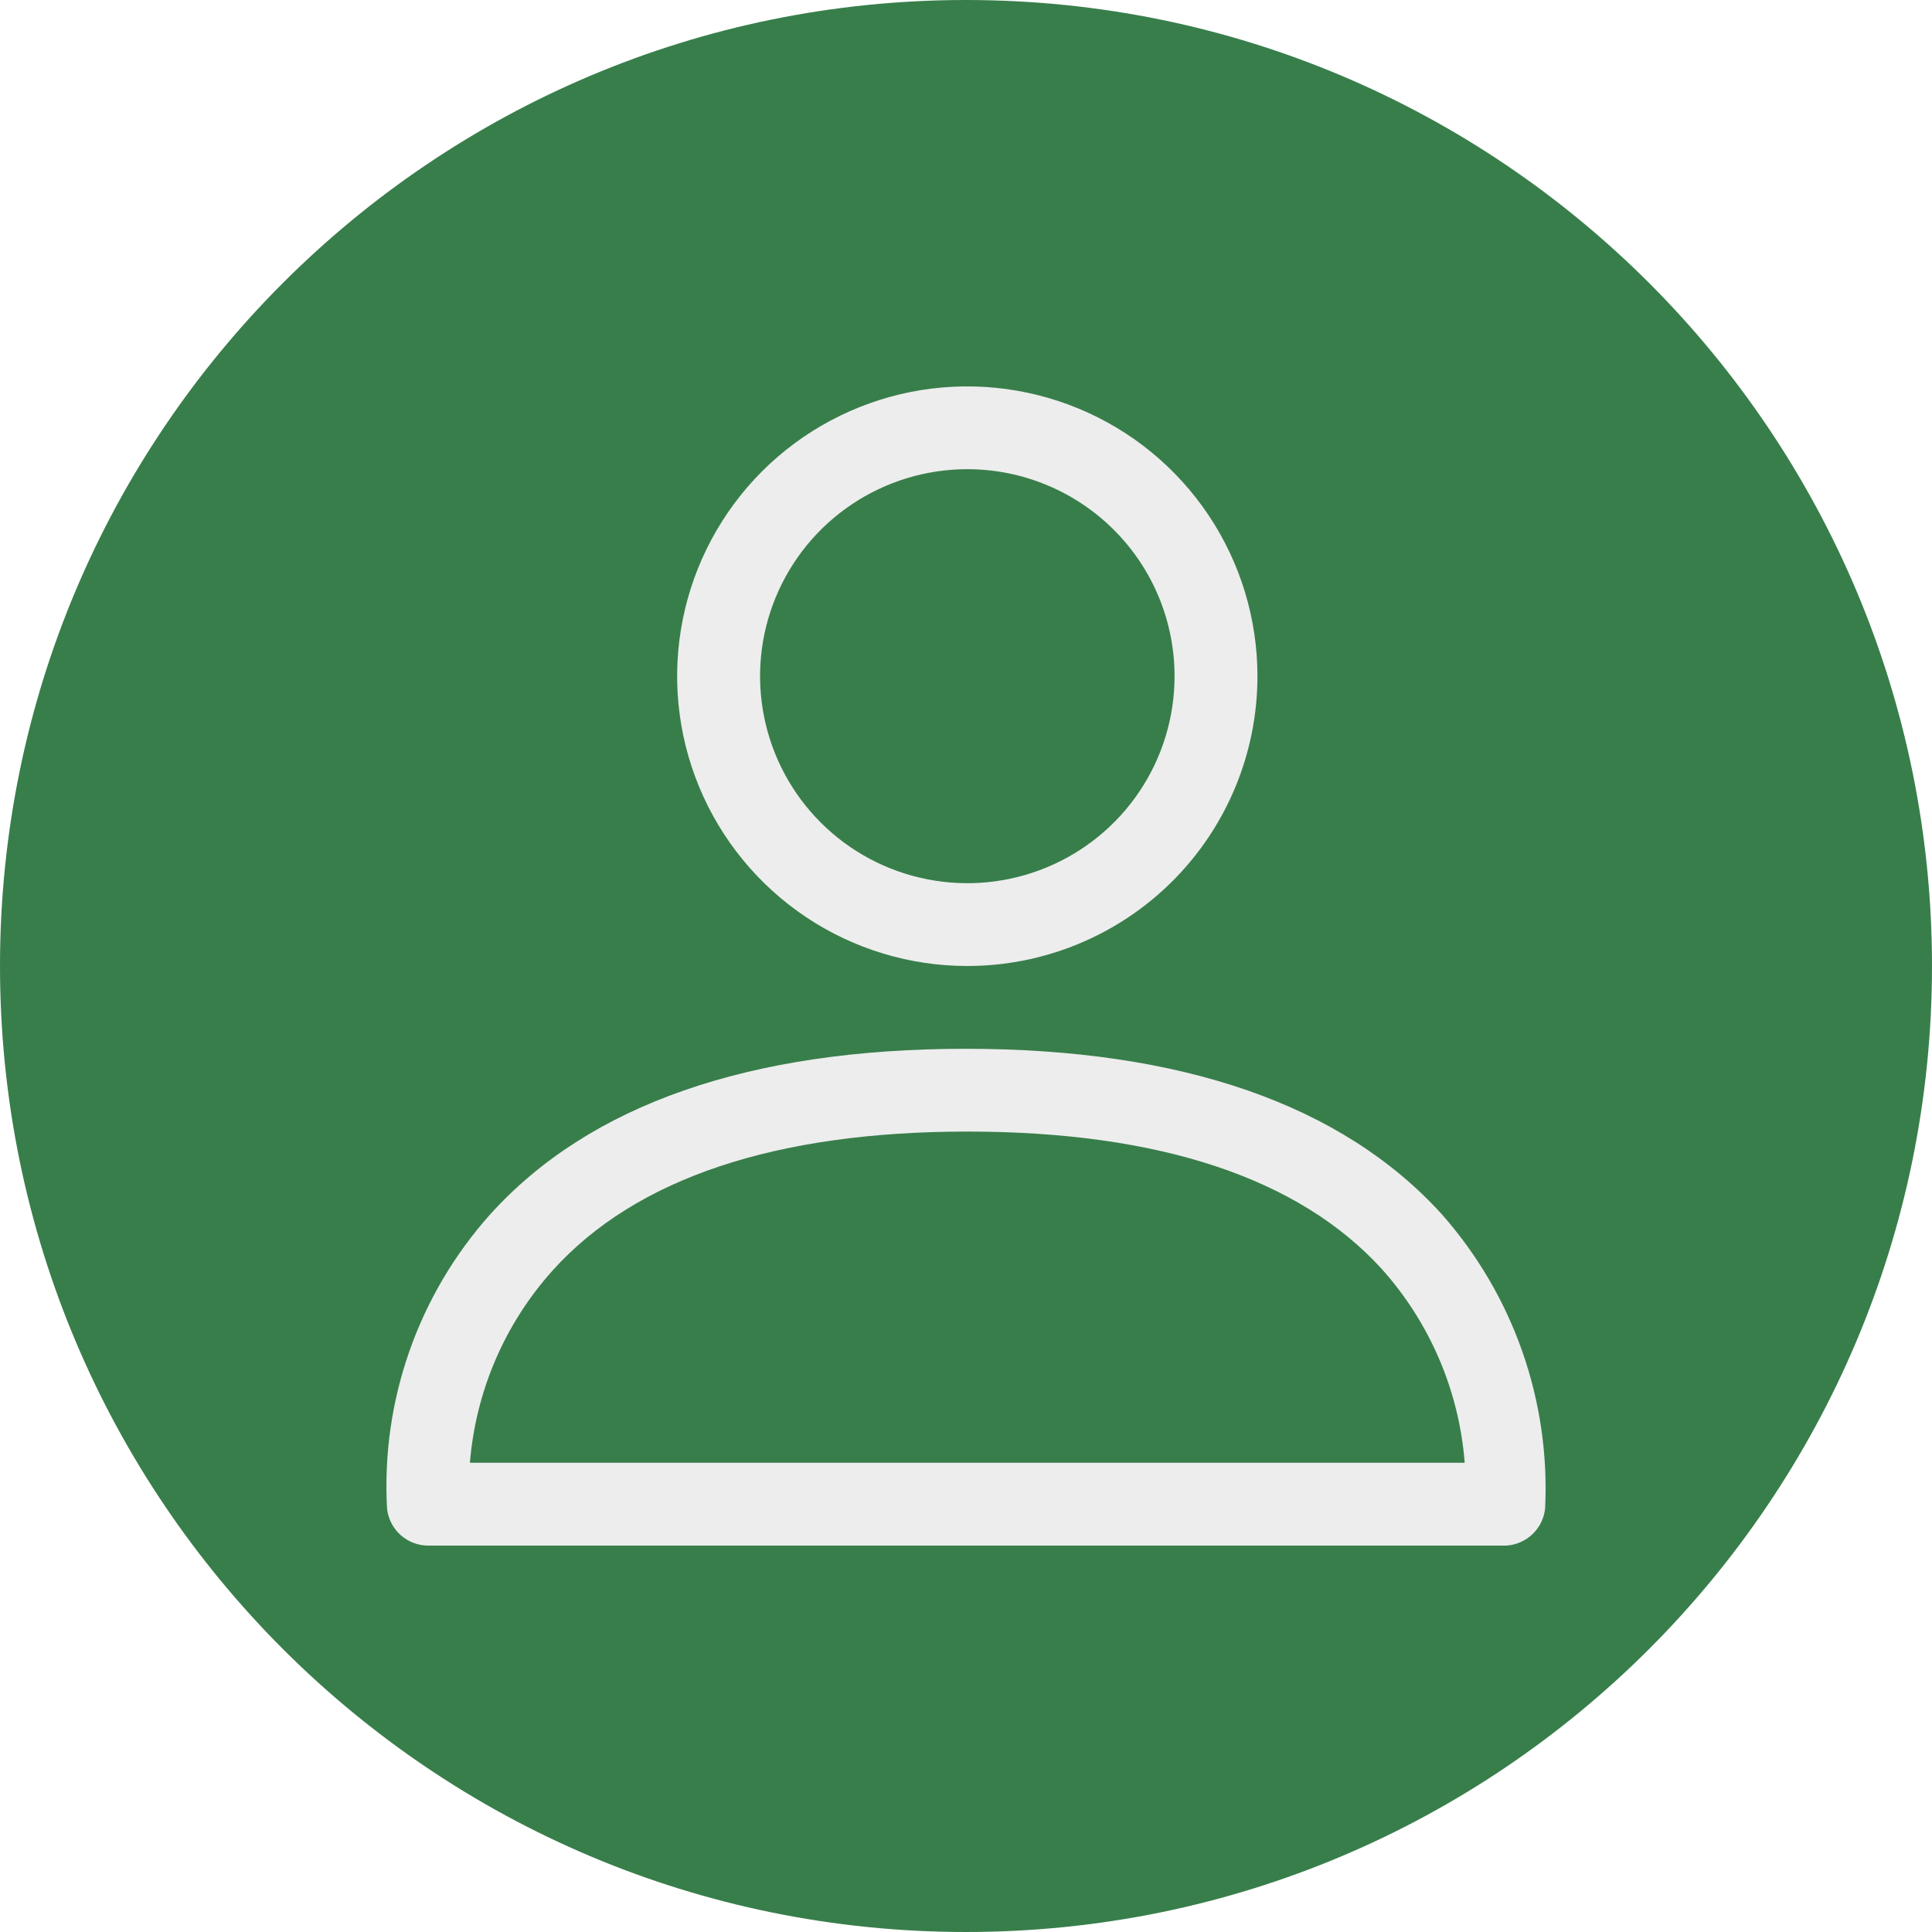
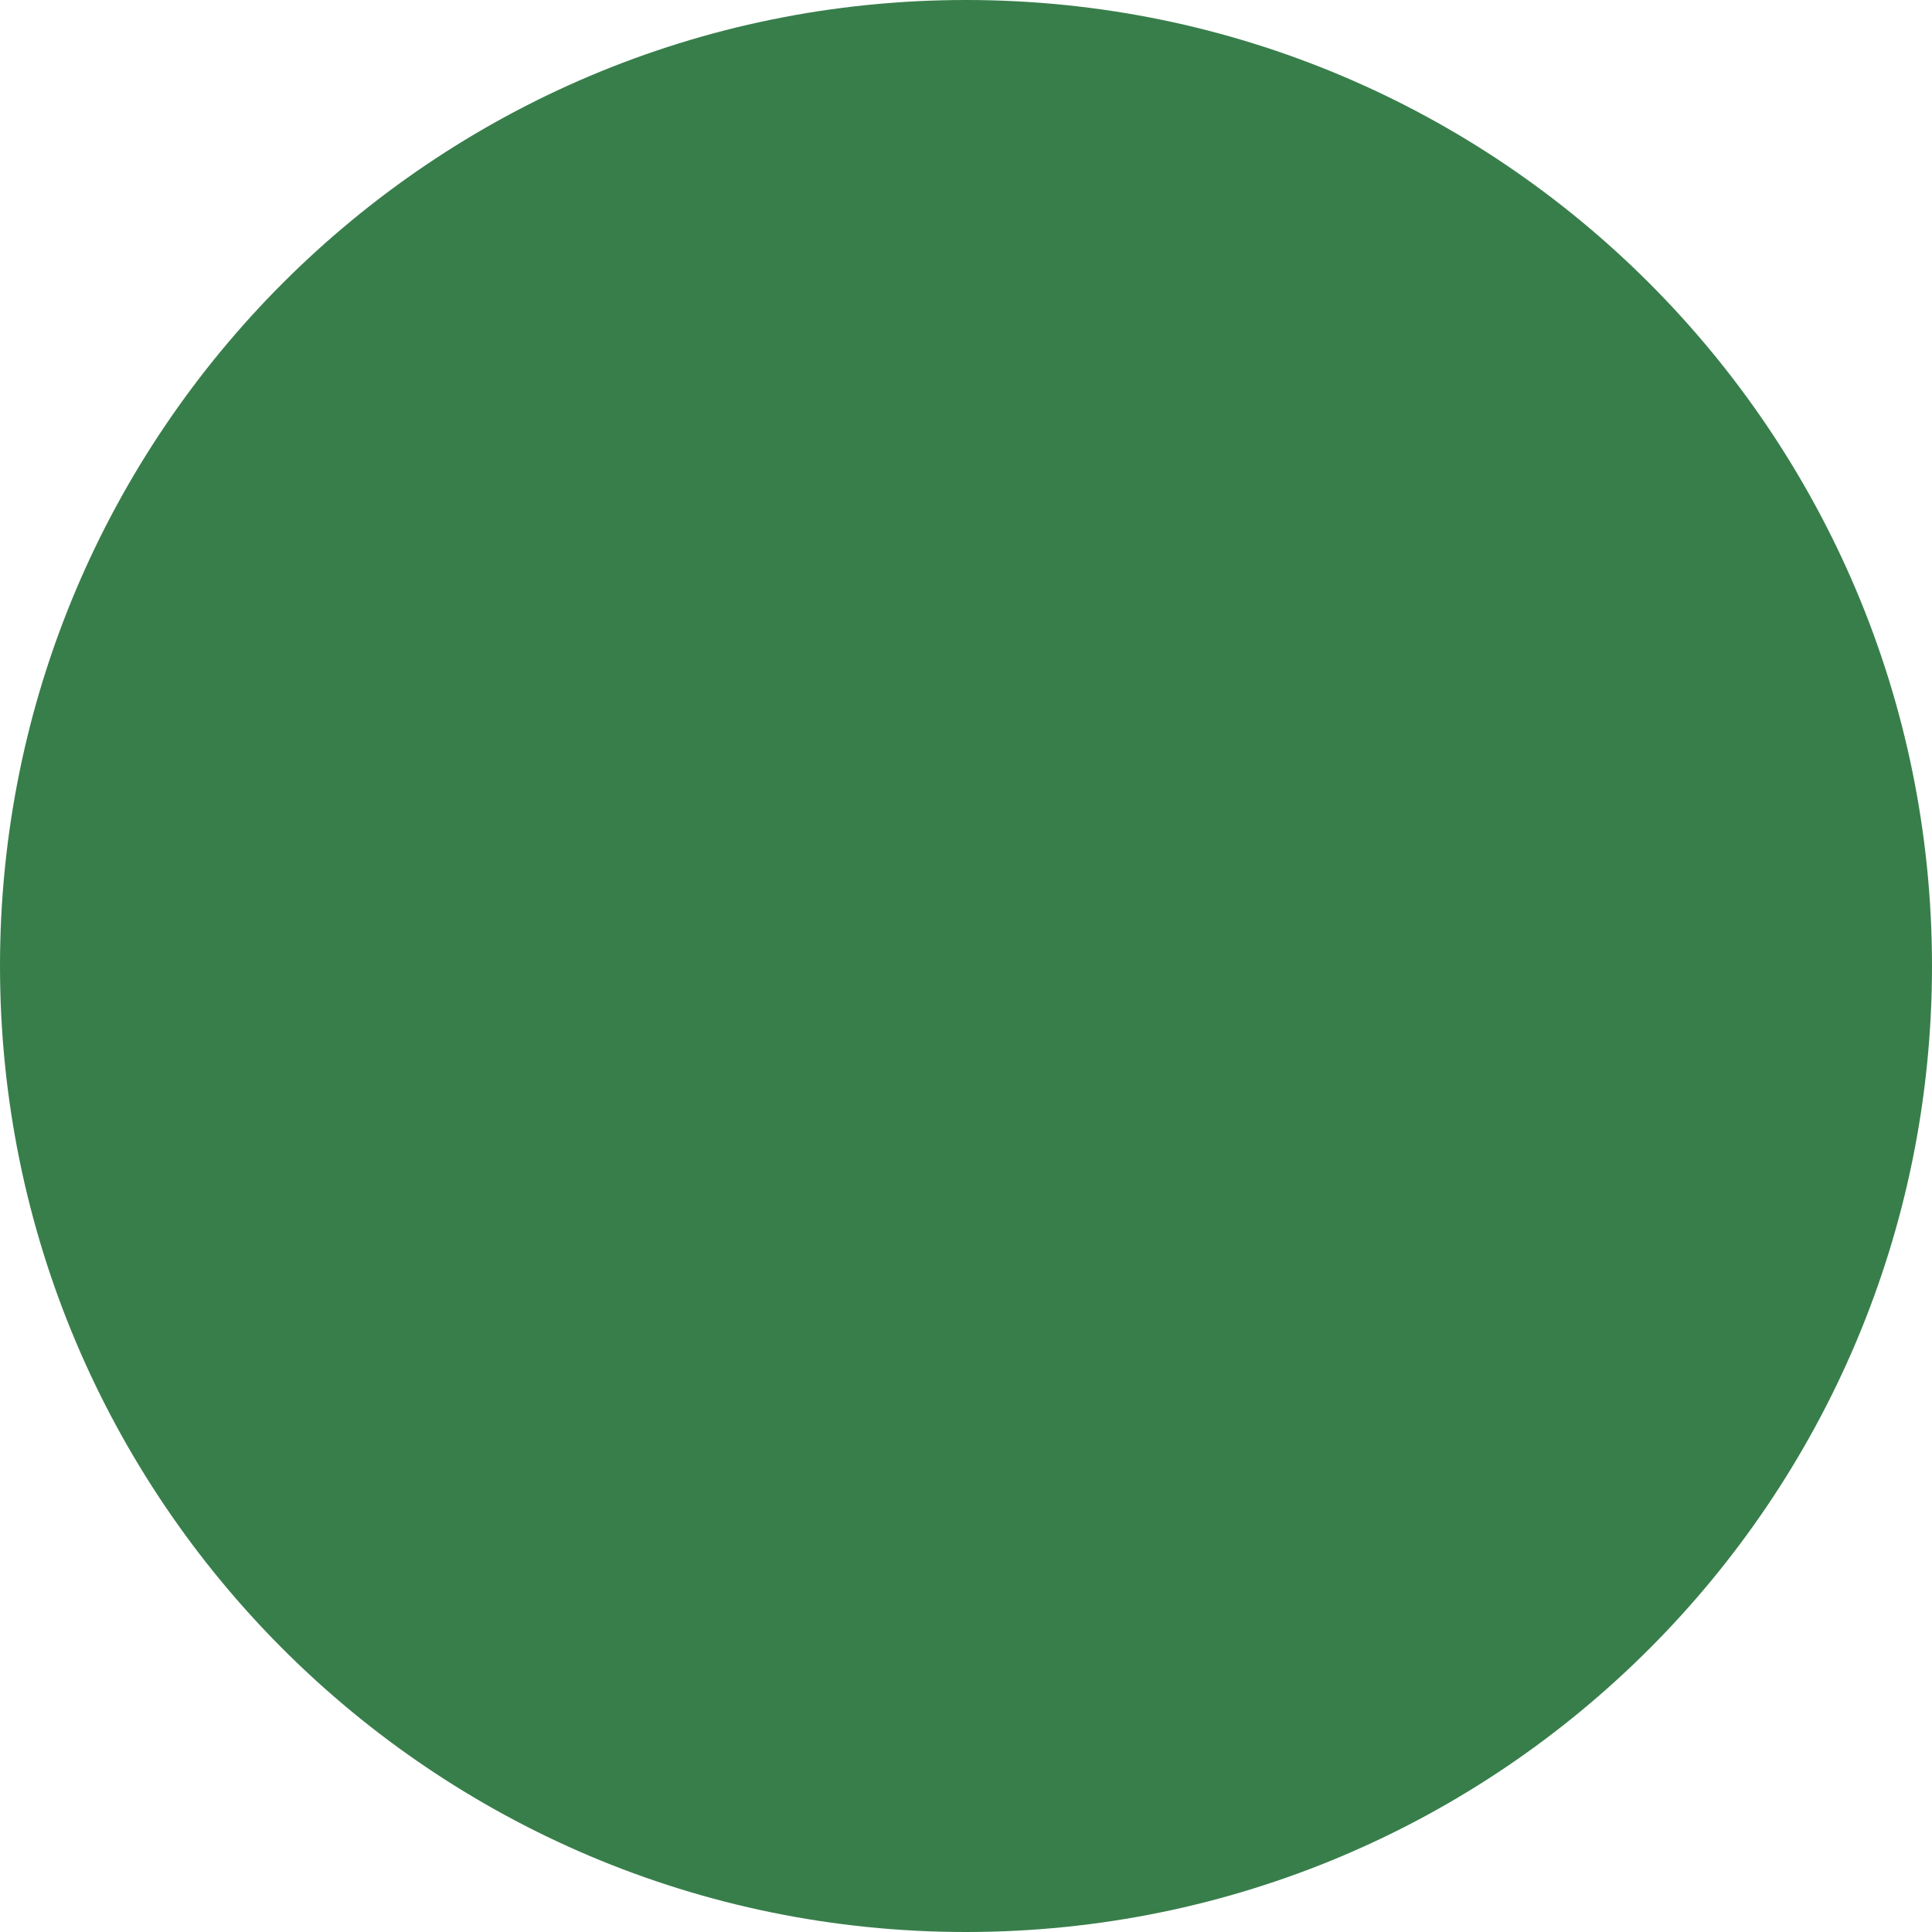
- <svg xmlns="http://www.w3.org/2000/svg" width="40" height="40" viewBox="0 0 40 40" fill="none">
+ <svg xmlns="http://www.w3.org/2000/svg" width="current" height="current" viewBox="0 0 40 40" fill="none">
  <circle cx="20" cy="20" r="20" fill="#387E4B" />
-   <path d="M20.027 20C18.839 20 17.677 19.648 16.69 18.989C15.702 18.329 14.932 17.392 14.477 16.296C14.022 15.2 13.903 13.993 14.135 12.829C14.367 11.666 14.939 10.597 15.779 9.757C16.619 8.918 17.69 8.347 18.855 8.115C20.02 7.884 21.228 8.003 22.326 8.457C23.424 8.911 24.362 9.68 25.022 10.667C25.682 11.653 26.034 12.813 26.034 14C26.034 15.591 25.401 17.117 24.275 18.243C23.148 19.368 21.62 20 20.027 20ZM20.027 9.714C19.178 9.714 18.349 9.966 17.643 10.437C16.938 10.908 16.387 11.577 16.063 12.36C15.738 13.143 15.653 14.005 15.819 14.836C15.984 15.667 16.393 16.431 16.993 17.03C17.593 17.63 18.358 18.038 19.19 18.203C20.022 18.369 20.885 18.284 21.669 17.959C22.453 17.635 23.123 17.086 23.595 16.381C24.066 15.676 24.318 14.848 24.318 14C24.318 12.863 23.866 11.773 23.061 10.97C22.256 10.166 21.165 9.714 20.027 9.714Z" fill="#EDEDED" />
-   <path d="M31.183 32H8.871C8.657 32.001 8.451 31.922 8.292 31.78C8.134 31.637 8.034 31.44 8.013 31.228C7.891 28.997 8.659 26.809 10.149 25.142C12.2 22.871 15.513 21.714 19.993 21.714C24.472 21.714 27.794 22.871 29.853 25.142C31.331 26.816 32.098 28.999 31.99 31.228C31.97 31.432 31.877 31.621 31.729 31.763C31.581 31.904 31.388 31.988 31.183 32ZM9.729 30.285H30.325C30.209 28.796 29.606 27.387 28.609 26.274C26.892 24.388 24 23.428 20.027 23.428C16.054 23.428 13.162 24.397 11.445 26.3C10.451 27.404 9.849 28.805 9.729 30.285Z" fill="#EDEDED" />
+   <path d="M20.027 20C18.839 20 17.677 19.648 16.69 18.989C15.702 18.329 14.932 17.392 14.477 16.296C14.022 15.2 13.903 13.993 14.135 12.829C14.367 11.666 14.939 10.597 15.779 9.757C16.619 8.918 17.69 8.347 18.855 8.115C20.02 7.884 21.228 8.003 22.326 8.457C23.424 8.911 24.362 9.68 25.022 10.667C25.682 11.653 26.034 12.813 26.034 14C26.034 15.591 25.401 17.117 24.275 18.243C23.148 19.368 21.62 20 20.027 20ZM20.027 9.714C19.178 9.714 18.349 9.966 17.643 10.437C16.938 10.908 16.387 11.577 16.063 12.36C15.738 13.143 15.653 14.005 15.819 14.836C15.984 15.667 16.393 16.431 16.993 17.03C17.593 17.63 18.358 18.038 19.19 18.203C20.022 18.369 20.885 18.284 21.669 17.959C22.453 17.635 23.123 17.086 23.595 16.381C24.066 15.676 24.318 14.848 24.318 14C24.318 12.863 23.866 11.773 23.061 10.97C22.256 10.166 21.165 9.714 20.027 9.714Z" fill="current" />
+   <path d="M31.183 32H8.871C8.657 32.001 8.451 31.922 8.292 31.78C8.134 31.637 8.034 31.44 8.013 31.228C7.891 28.997 8.659 26.809 10.149 25.142C12.2 22.871 15.513 21.714 19.993 21.714C24.472 21.714 27.794 22.871 29.853 25.142C31.331 26.816 32.098 28.999 31.99 31.228C31.97 31.432 31.877 31.621 31.729 31.763C31.581 31.904 31.388 31.988 31.183 32ZM9.729 30.285H30.325C30.209 28.796 29.606 27.387 28.609 26.274C26.892 24.388 24 23.428 20.027 23.428C16.054 23.428 13.162 24.397 11.445 26.3C10.451 27.404 9.849 28.805 9.729 30.285Z" fill="current" />
</svg>
